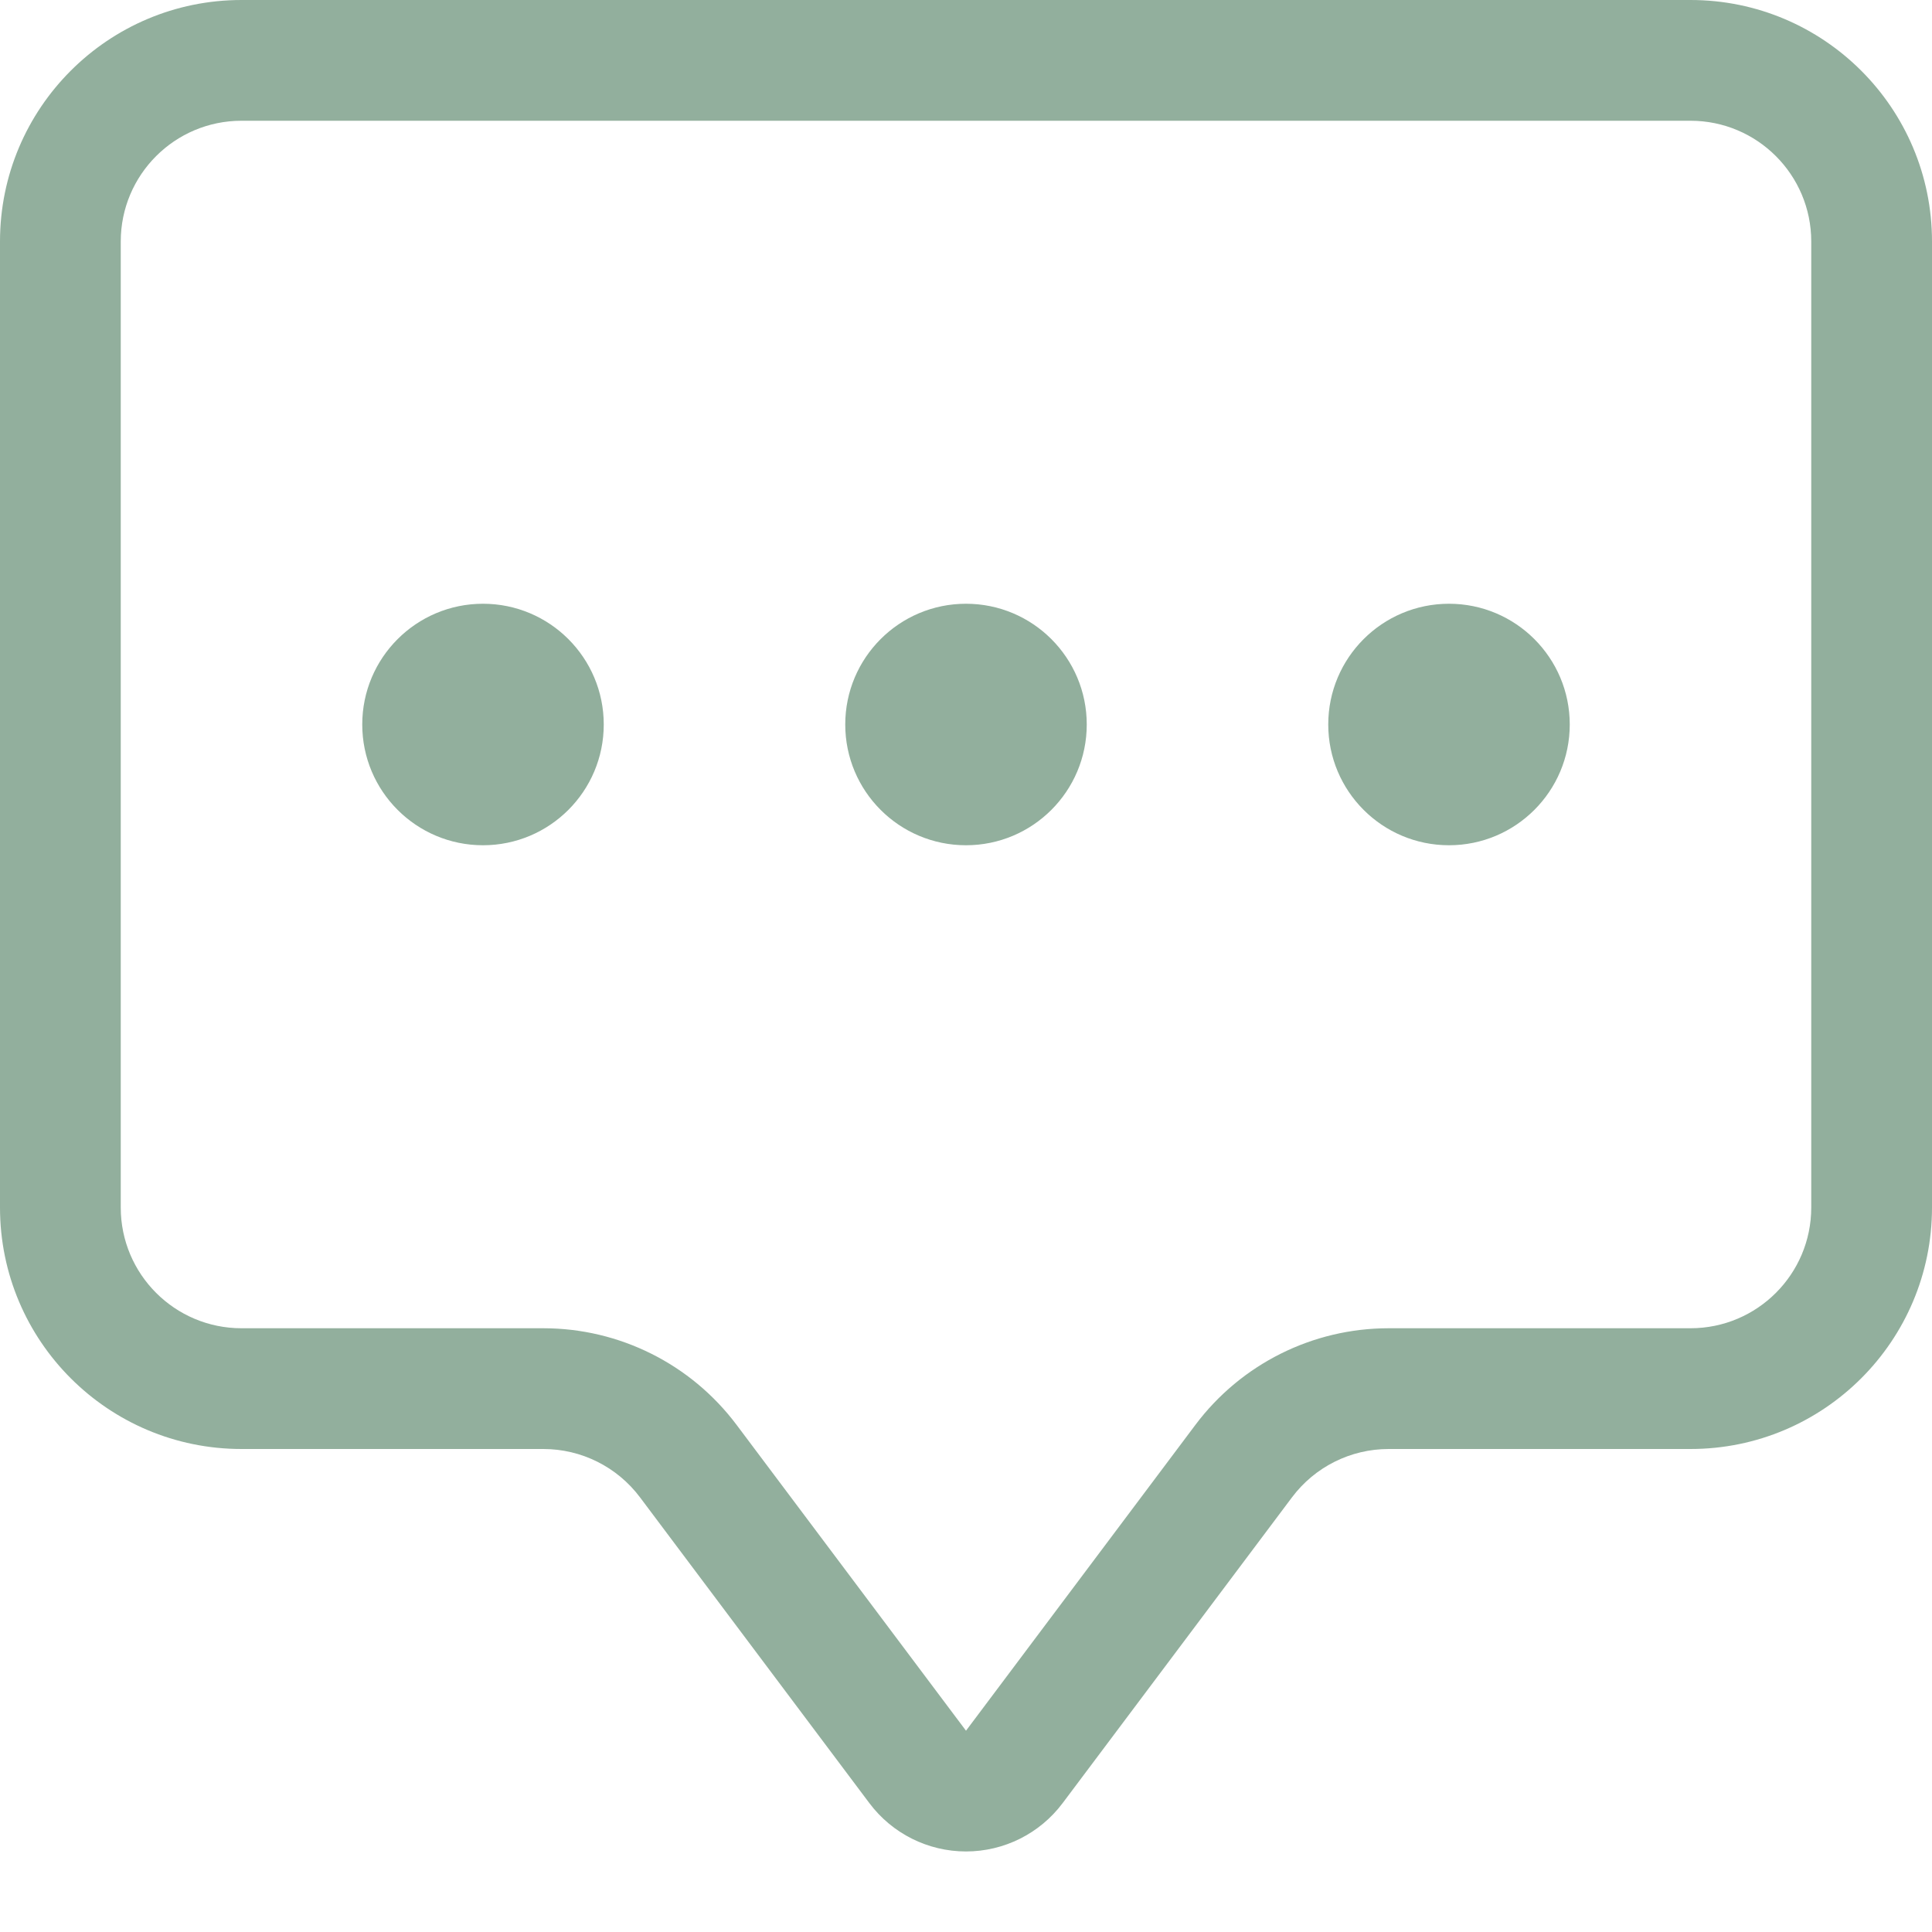
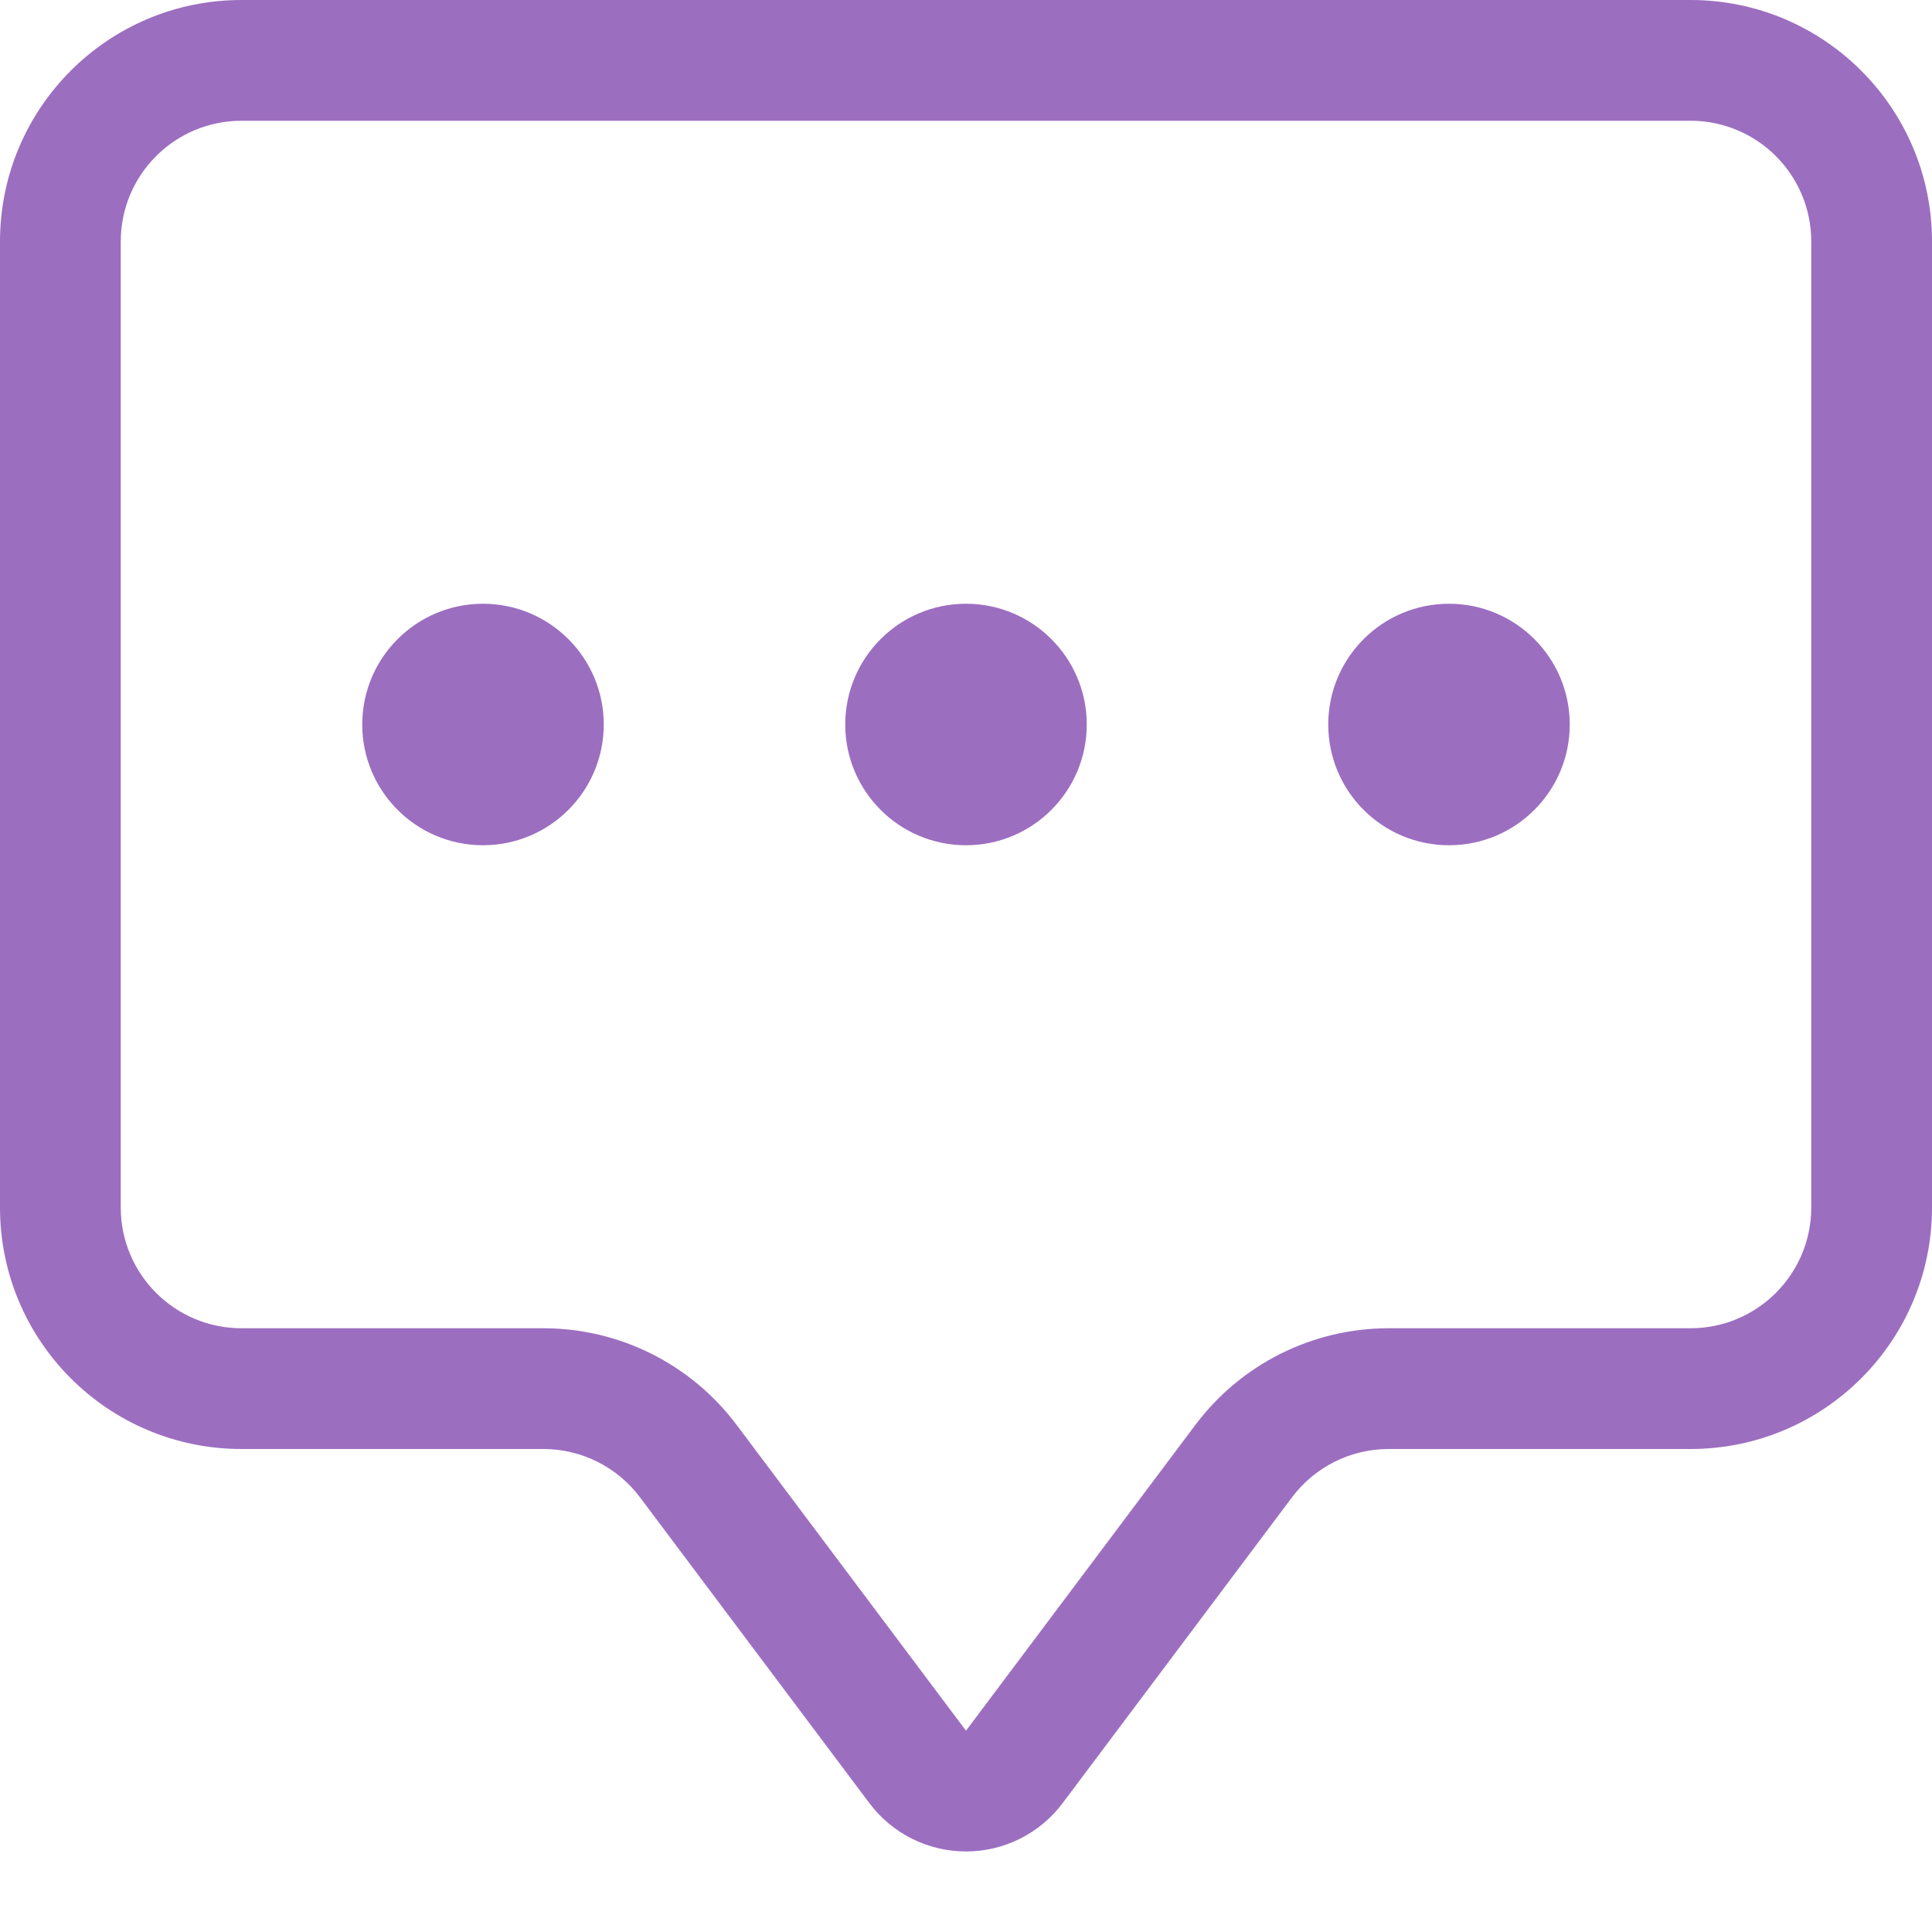
- <svg xmlns="http://www.w3.org/2000/svg" width="16" height="16" fill="#92af9d" class="bi bi-chat-square-dots" viewBox="0 0 16 16">
+ <svg xmlns="http://www.w3.org/2000/svg" width="16" height="16" fill="#9c6ec0" class="bi bi-chat-square-dots" viewBox="0 0 16 16">
  <path d="M14 1a1 1 0 0 1 1 1v8a1 1 0 0 1-1 1h-2.5a2 2 0 0 0-1.6.8L8 14.333 6.1 11.8a2 2 0 0 0-1.6-.8H2a1 1 0 0 1-1-1V2a1 1 0 0 1 1-1zM2 0a2 2 0 0 0-2 2v8a2 2 0 0 0 2 2h2.5a1 1 0 0 1 .8.4l1.9 2.533a1 1 0 0 0 1.6 0l1.9-2.533a1 1 0 0 1 .8-.4H14a2 2 0 0 0 2-2V2a2 2 0 0 0-2-2z" />
  <path d="M5 6a1 1 0 1 1-2 0 1 1 0 0 1 2 0m4 0a1 1 0 1 1-2 0 1 1 0 0 1 2 0m4 0a1 1 0 1 1-2 0 1 1 0 0 1 2 0" />
</svg>
